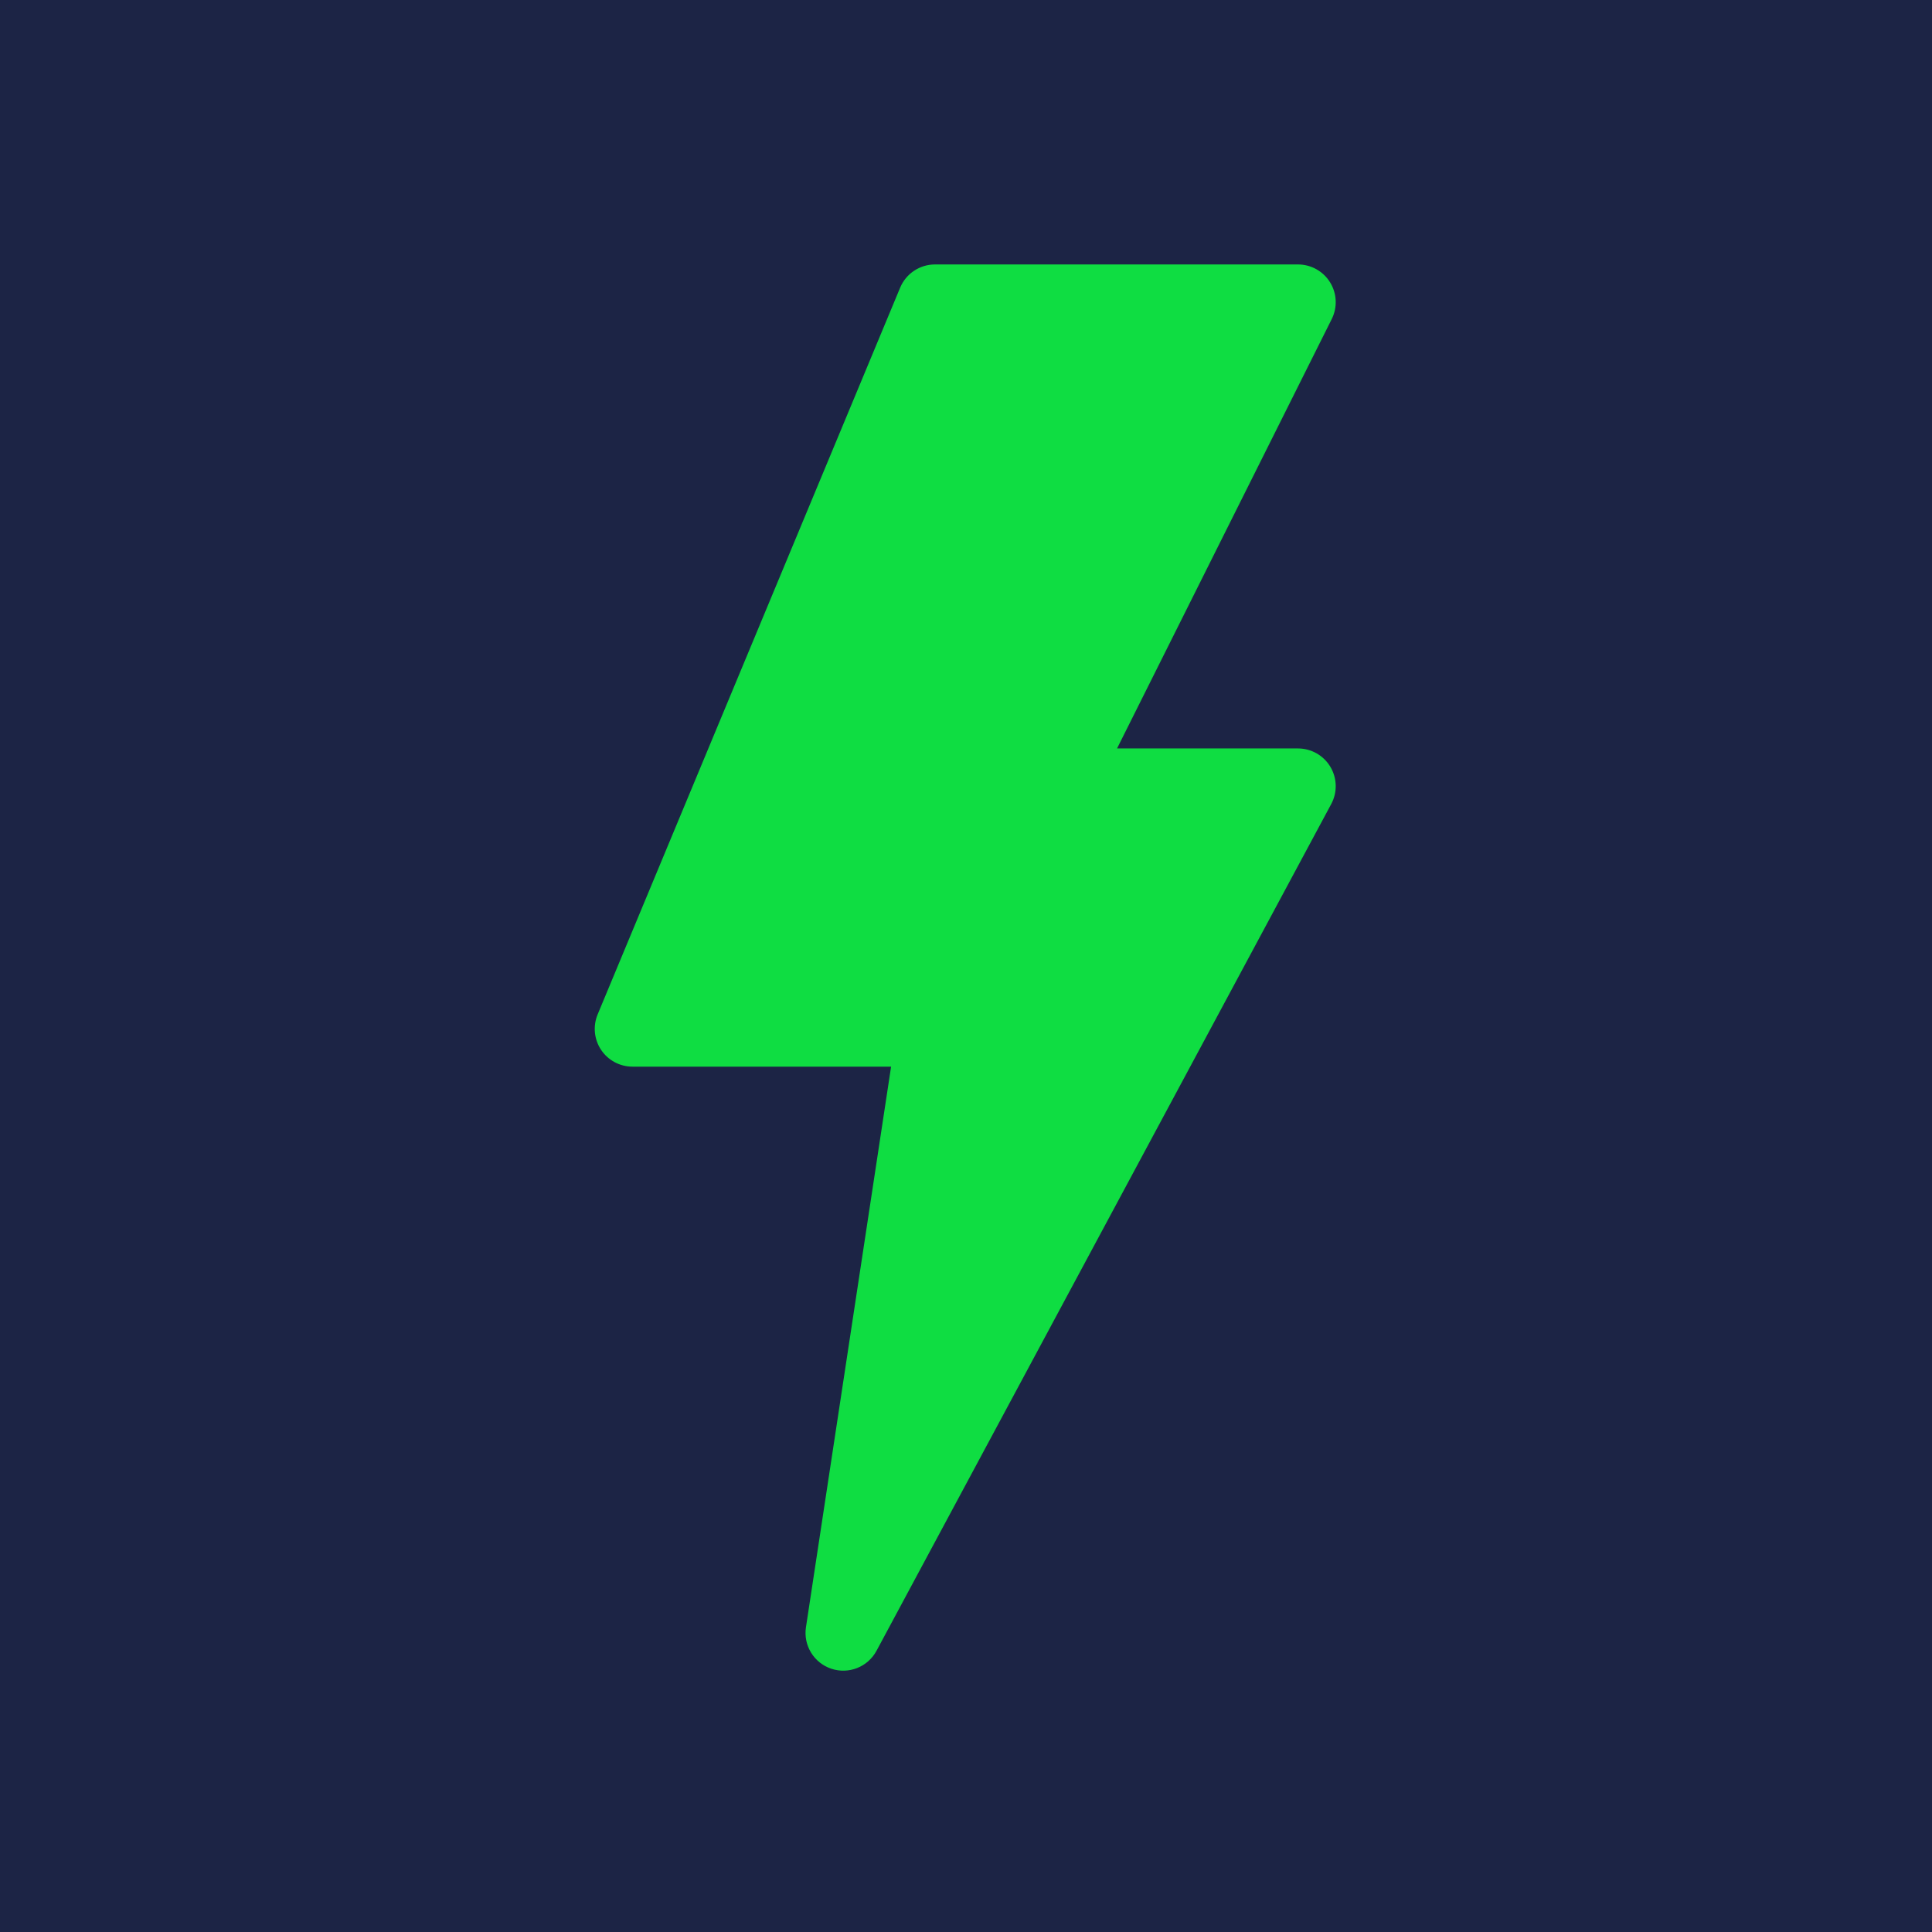
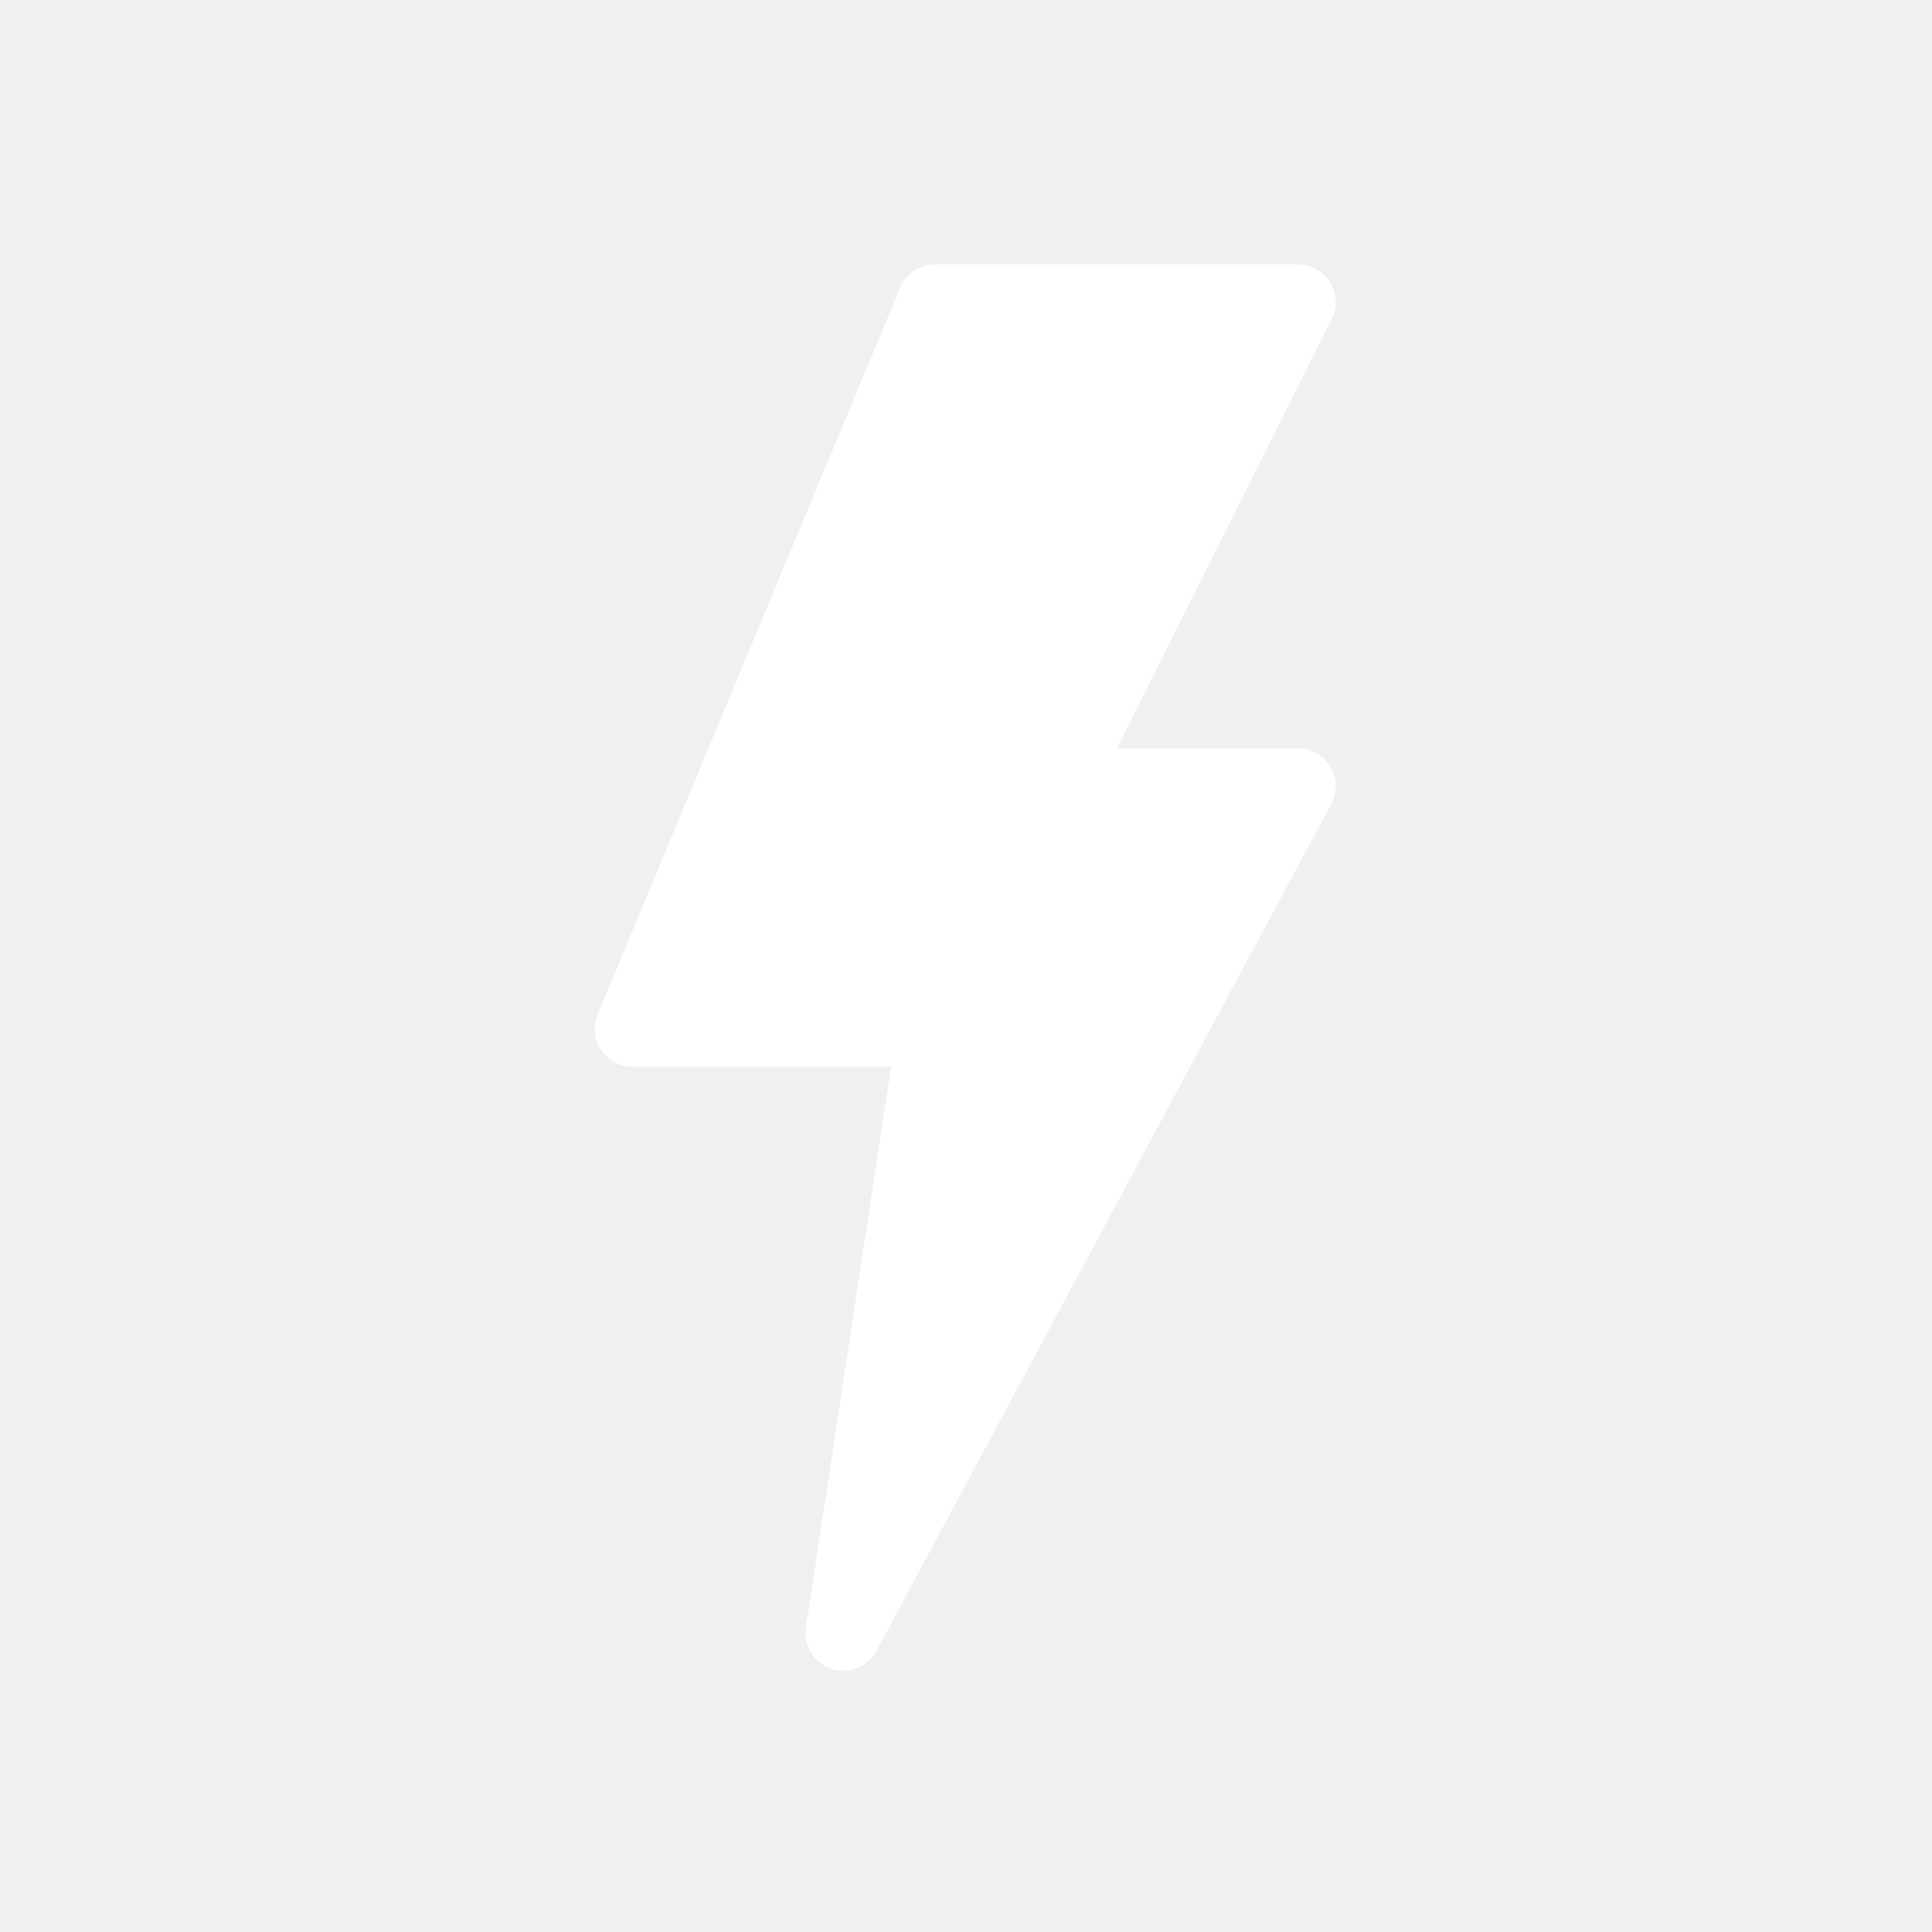
- <svg xmlns="http://www.w3.org/2000/svg" viewBox="0 0 1024 1024">
-   <rect x="-16" y="0" width="1083" height="1047" fill="#1C2445" />
-   <path fill="#0FDD42" d="M495.562,140.165L687.959,140.165C694.891,140.165 701.328,143.754 704.972,149.65C708.616,155.546 708.948,162.909 705.848,169.109L592.055,396.694L687.959,396.694C694.995,396.694 701.513,400.391 705.124,406.429C708.735,412.467 708.908,419.958 705.579,426.156L464.566,874.953C459.961,883.527 449.853,887.542 440.621,884.465C431.388,881.387 425.711,872.11 427.172,862.488L472.296,565.346L335.231,565.346C328.545,565.346 322.302,562.006 318.592,556.443C314.883,550.881 314.198,543.833 316.767,537.661L477.098,152.479C480.202,145.022 487.485,140.165 495.562,140.165Z" />
+ <svg xmlns="http://www.w3.org/2000/svg" version="1.2" viewBox="0 0 1024 1024" width="1024" height="1024">
+   <style>
+ 		.s0 { fill: #ffffff }
+ 	</style>
+   <path class="s0" d="m495.56 140.16h192.4c6.93 0 13.37 3.59 17.01 9.49 3.65 5.9 3.98 13.26 0.88 19.46l-113.8 227.58h95.91c7.03 0 13.55 3.7 17.16 9.74 3.62 6.04 3.79 13.53 0.46 19.73l-241.01 448.79c-4.61 8.58-14.72 12.59-23.95 9.52-9.23-3.08-14.91-12.36-13.45-21.98l45.13-297.14h-137.07c-6.69 0-12.93-3.34-16.64-8.91-3.71-5.56-4.39-12.61-1.82-18.78l160.33-385.18c3.1-7.46 10.38-12.32 18.46-12.32z" />
</svg>
